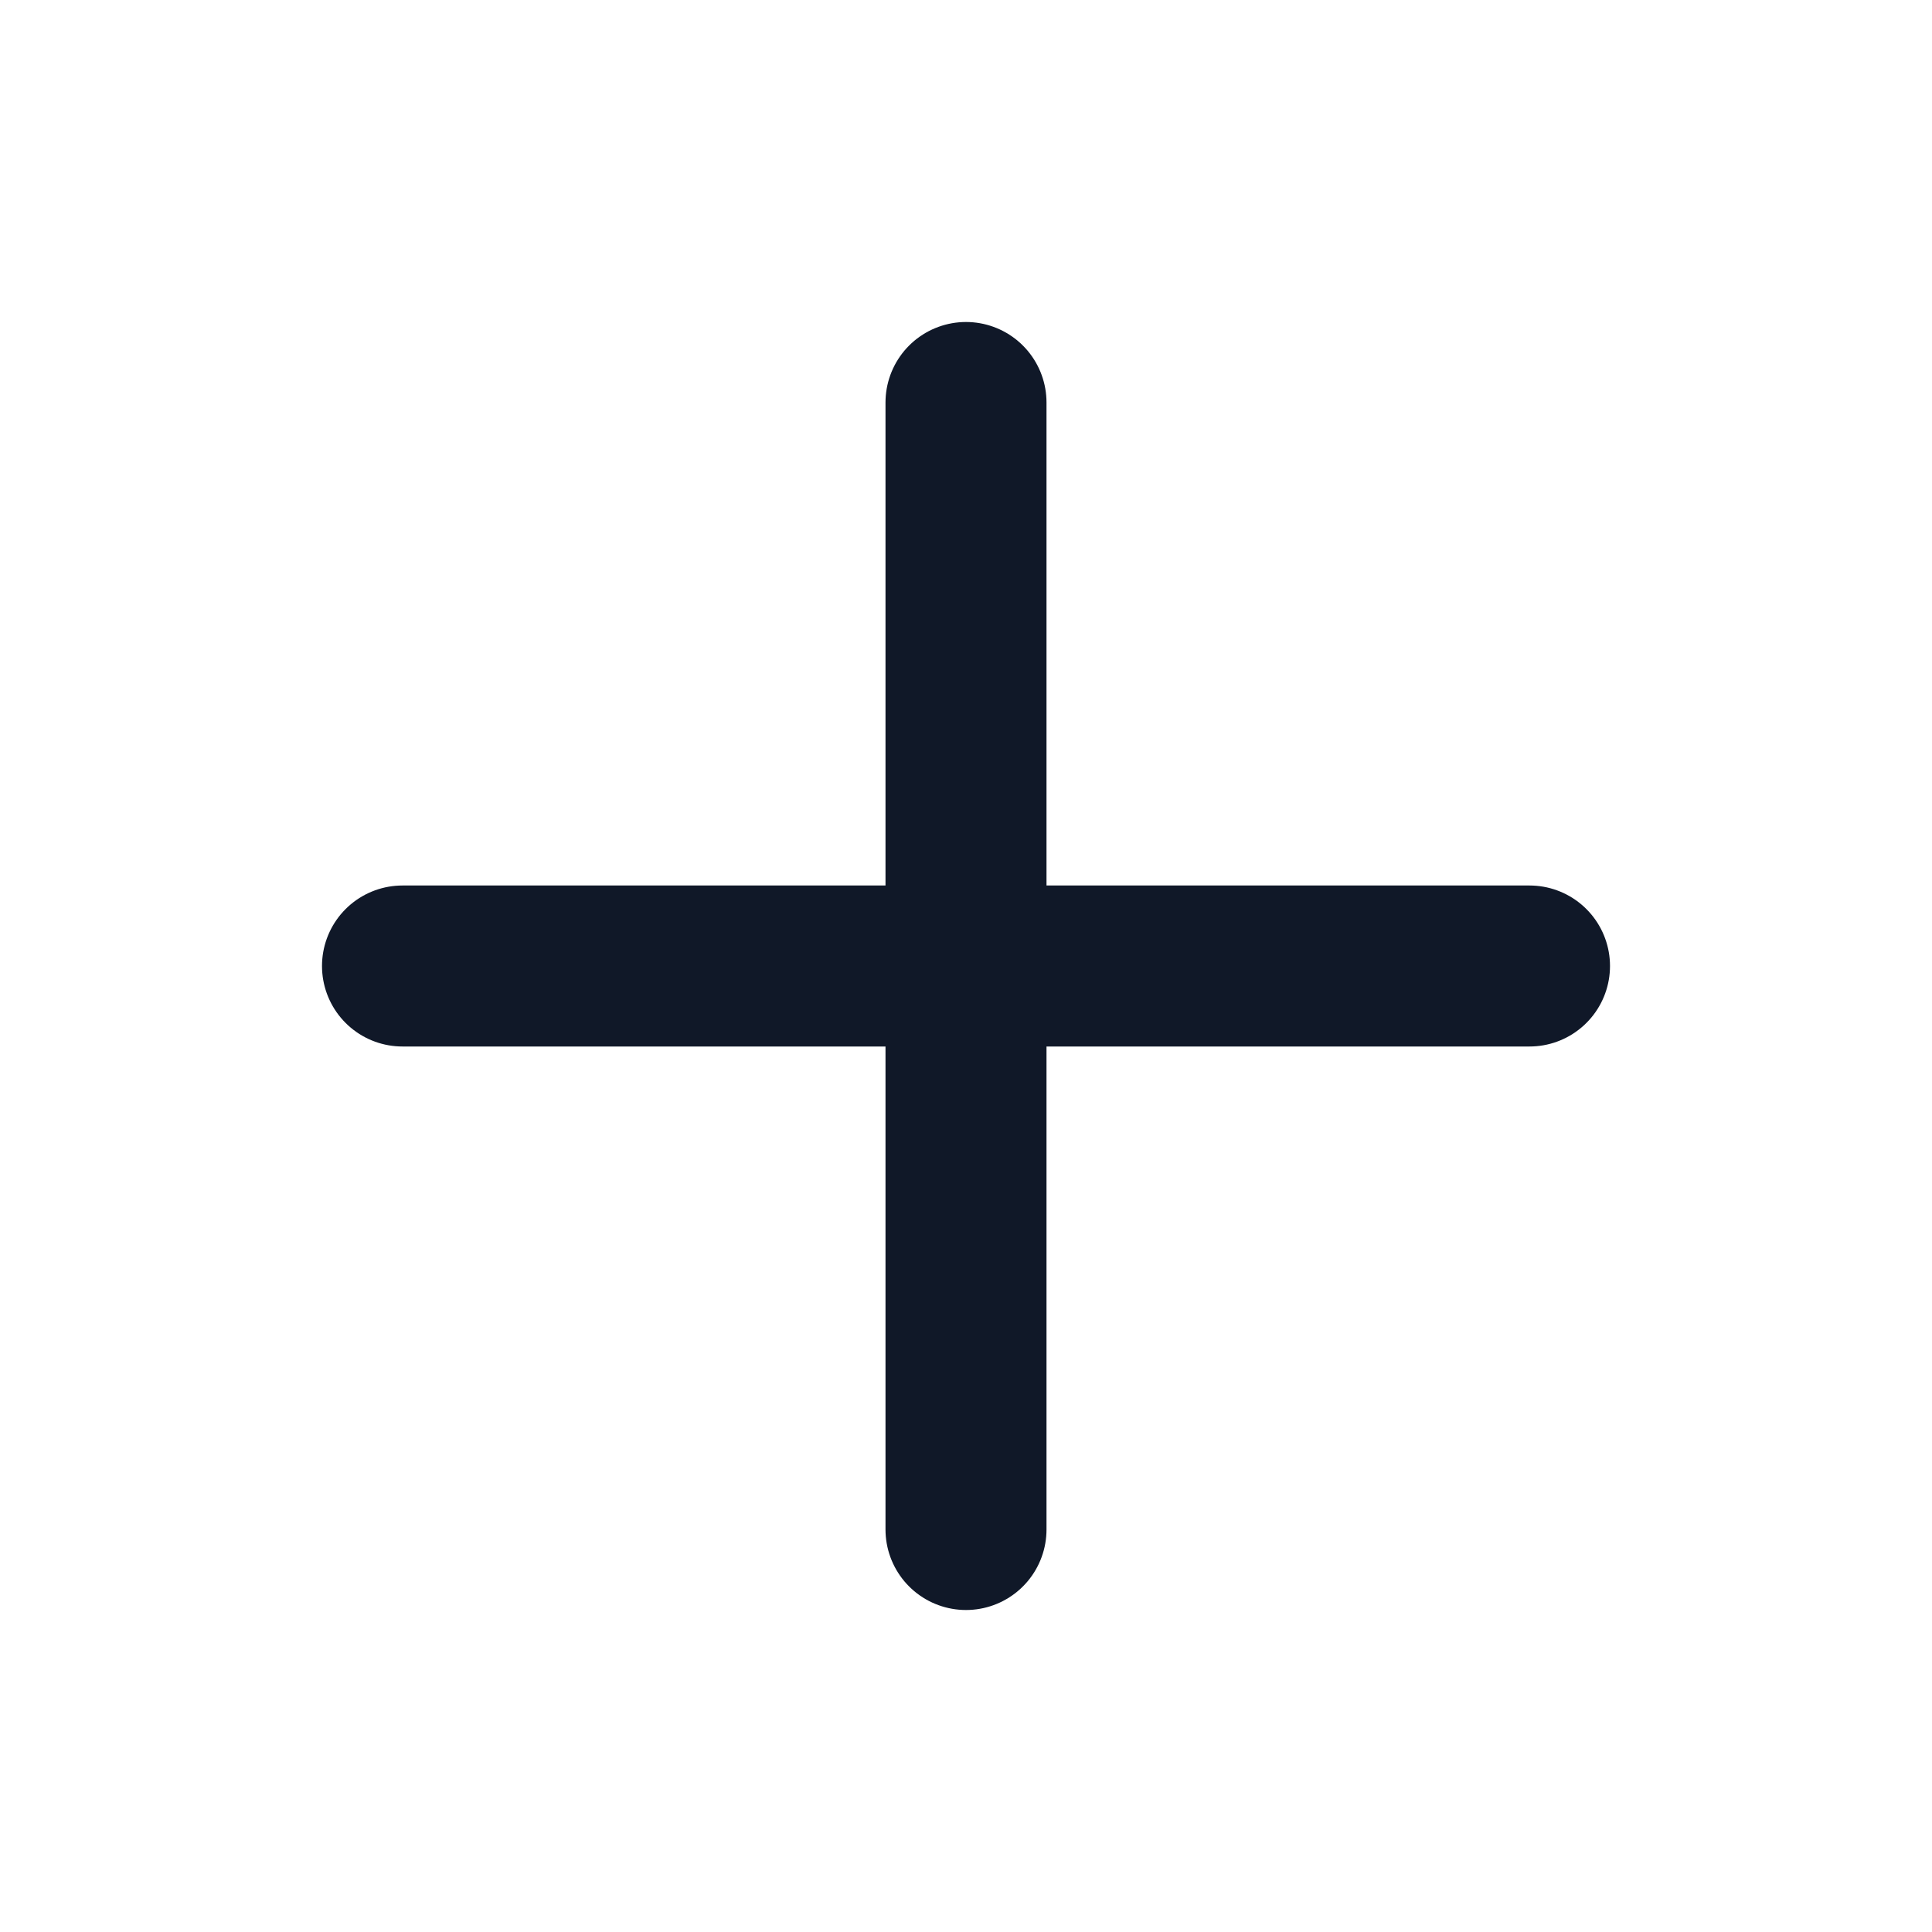
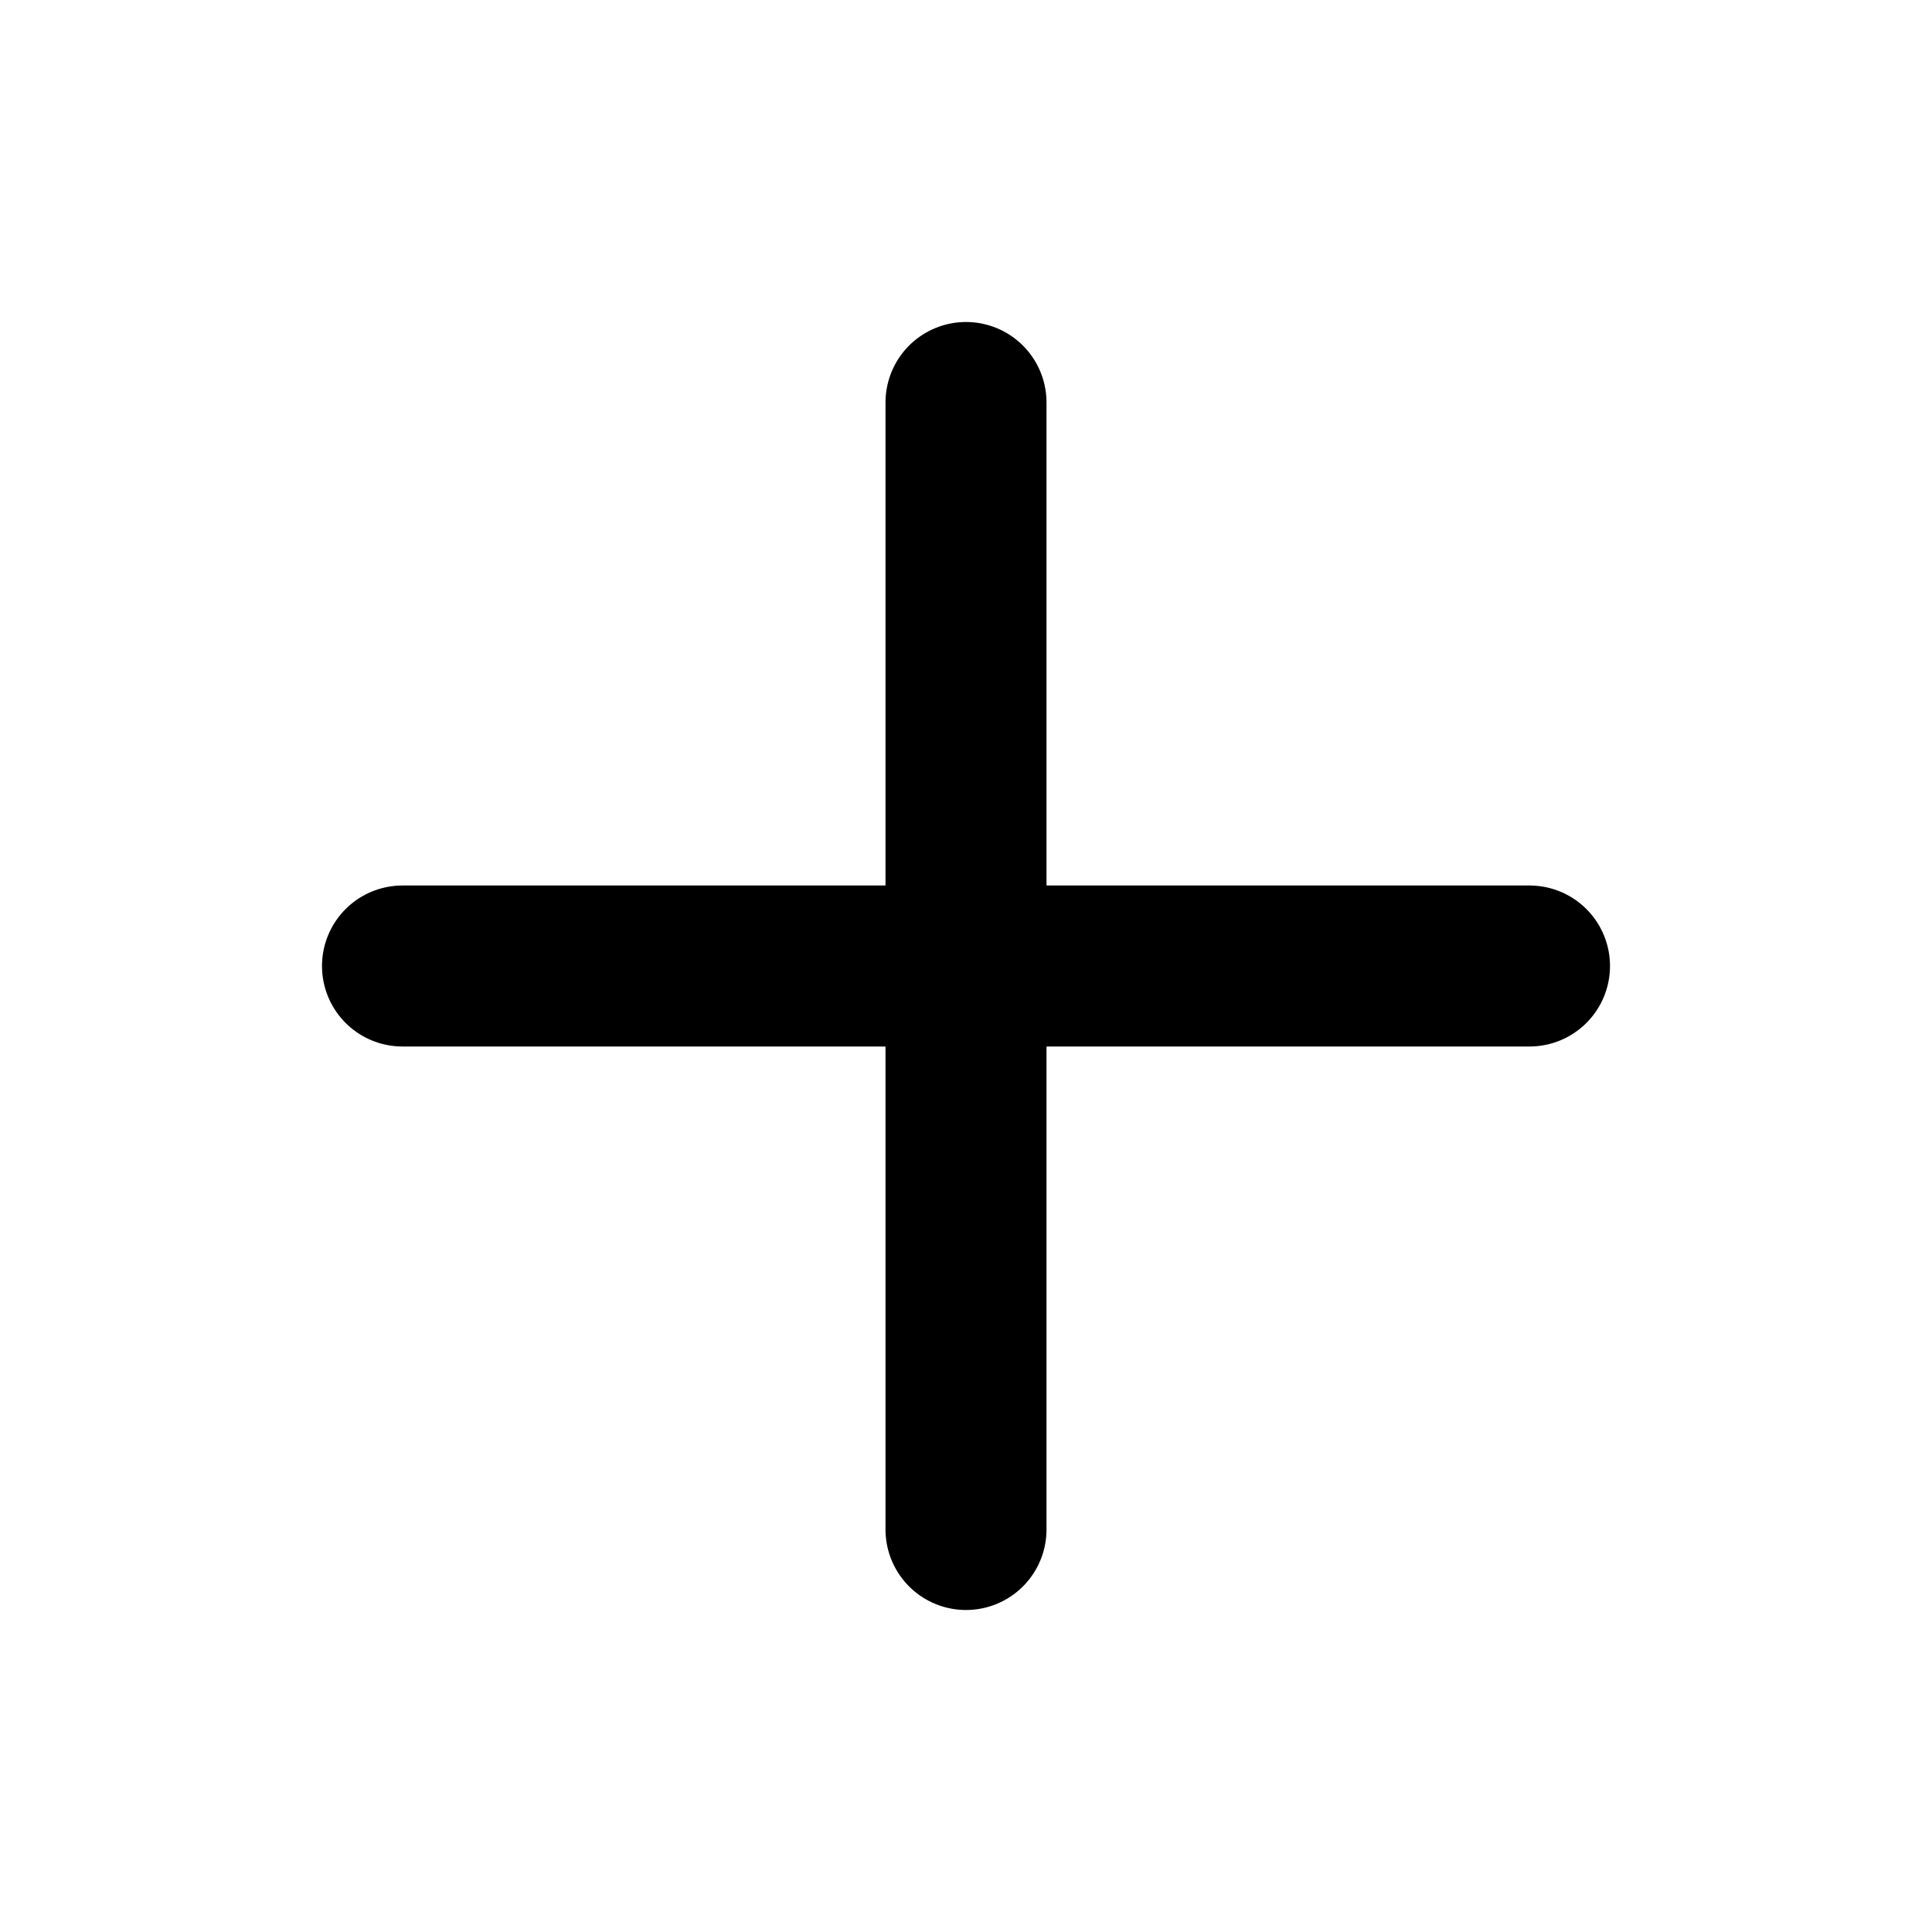
<svg xmlns="http://www.w3.org/2000/svg" width="24" height="24" viewBox="0 0 24 24" fill="none">
-   <path d="M12 5V19M5 12H19" stroke="#101828" stroke-width="2" stroke-linecap="round" stroke-linejoin="round" />
+   <path d="M12 5V19M5 12H19" stroke="currentColor" stroke-width="2" stroke-linecap="round" stroke-linejoin="round" />
</svg>
